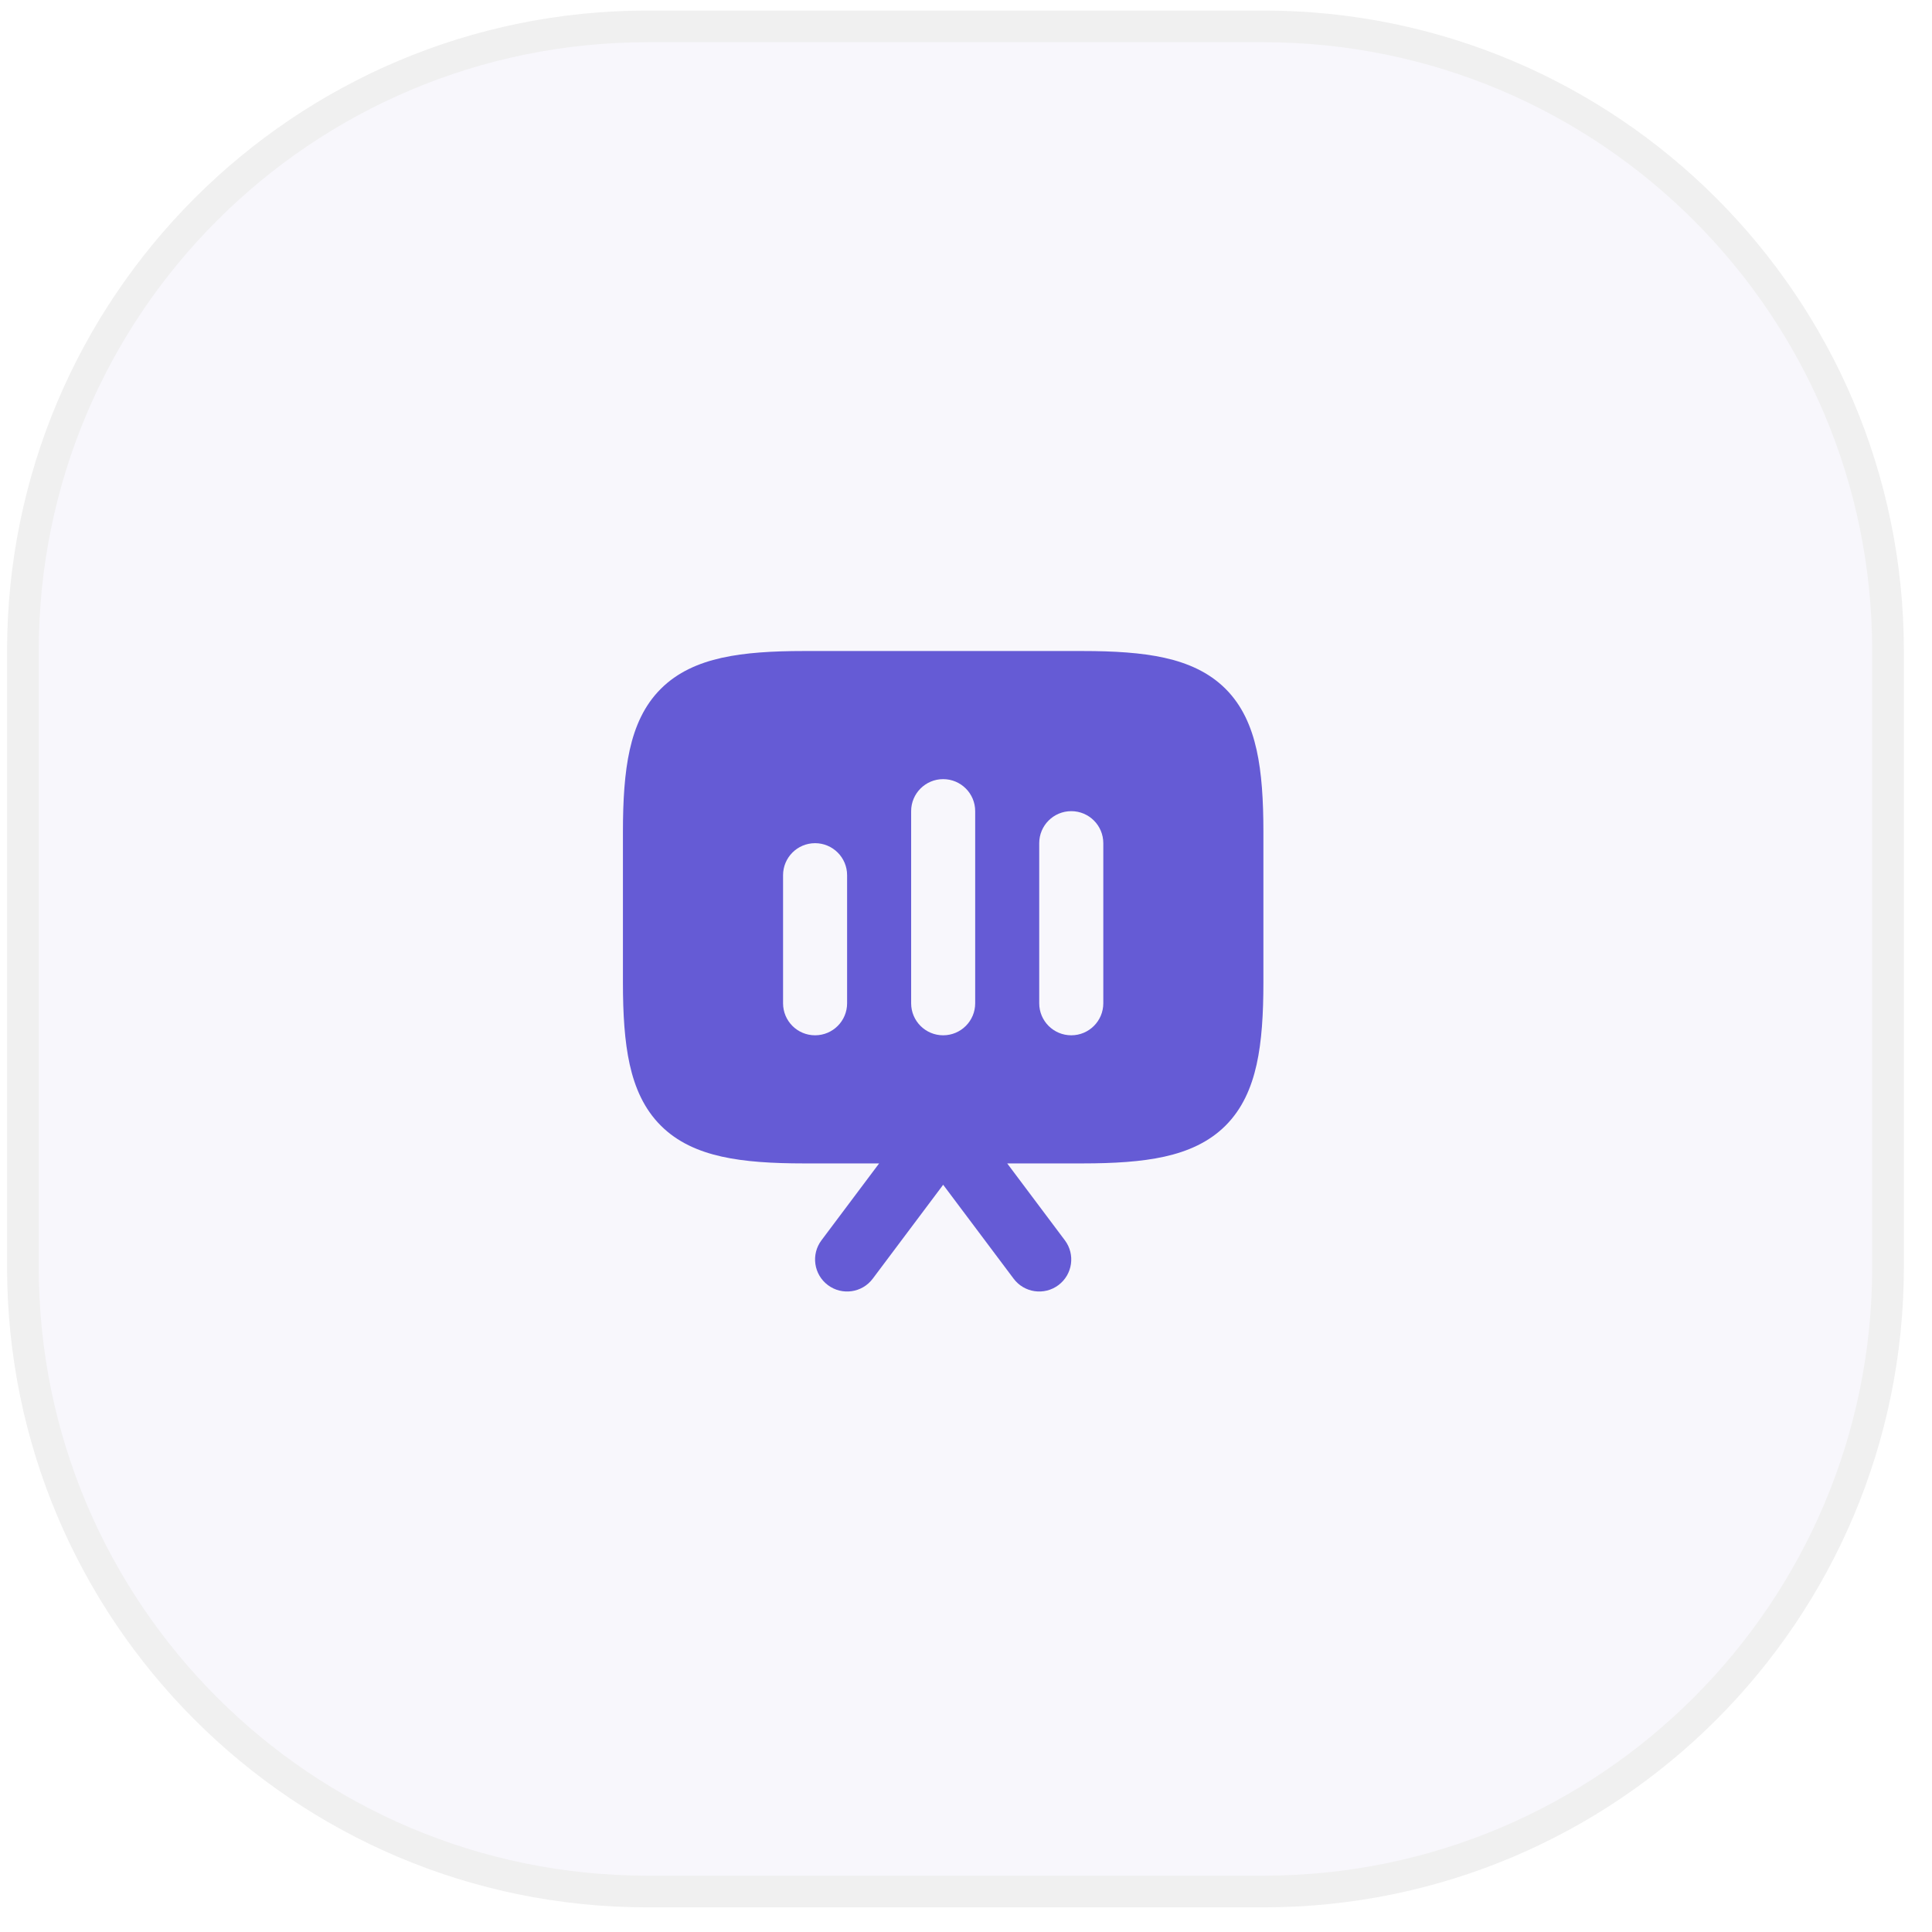
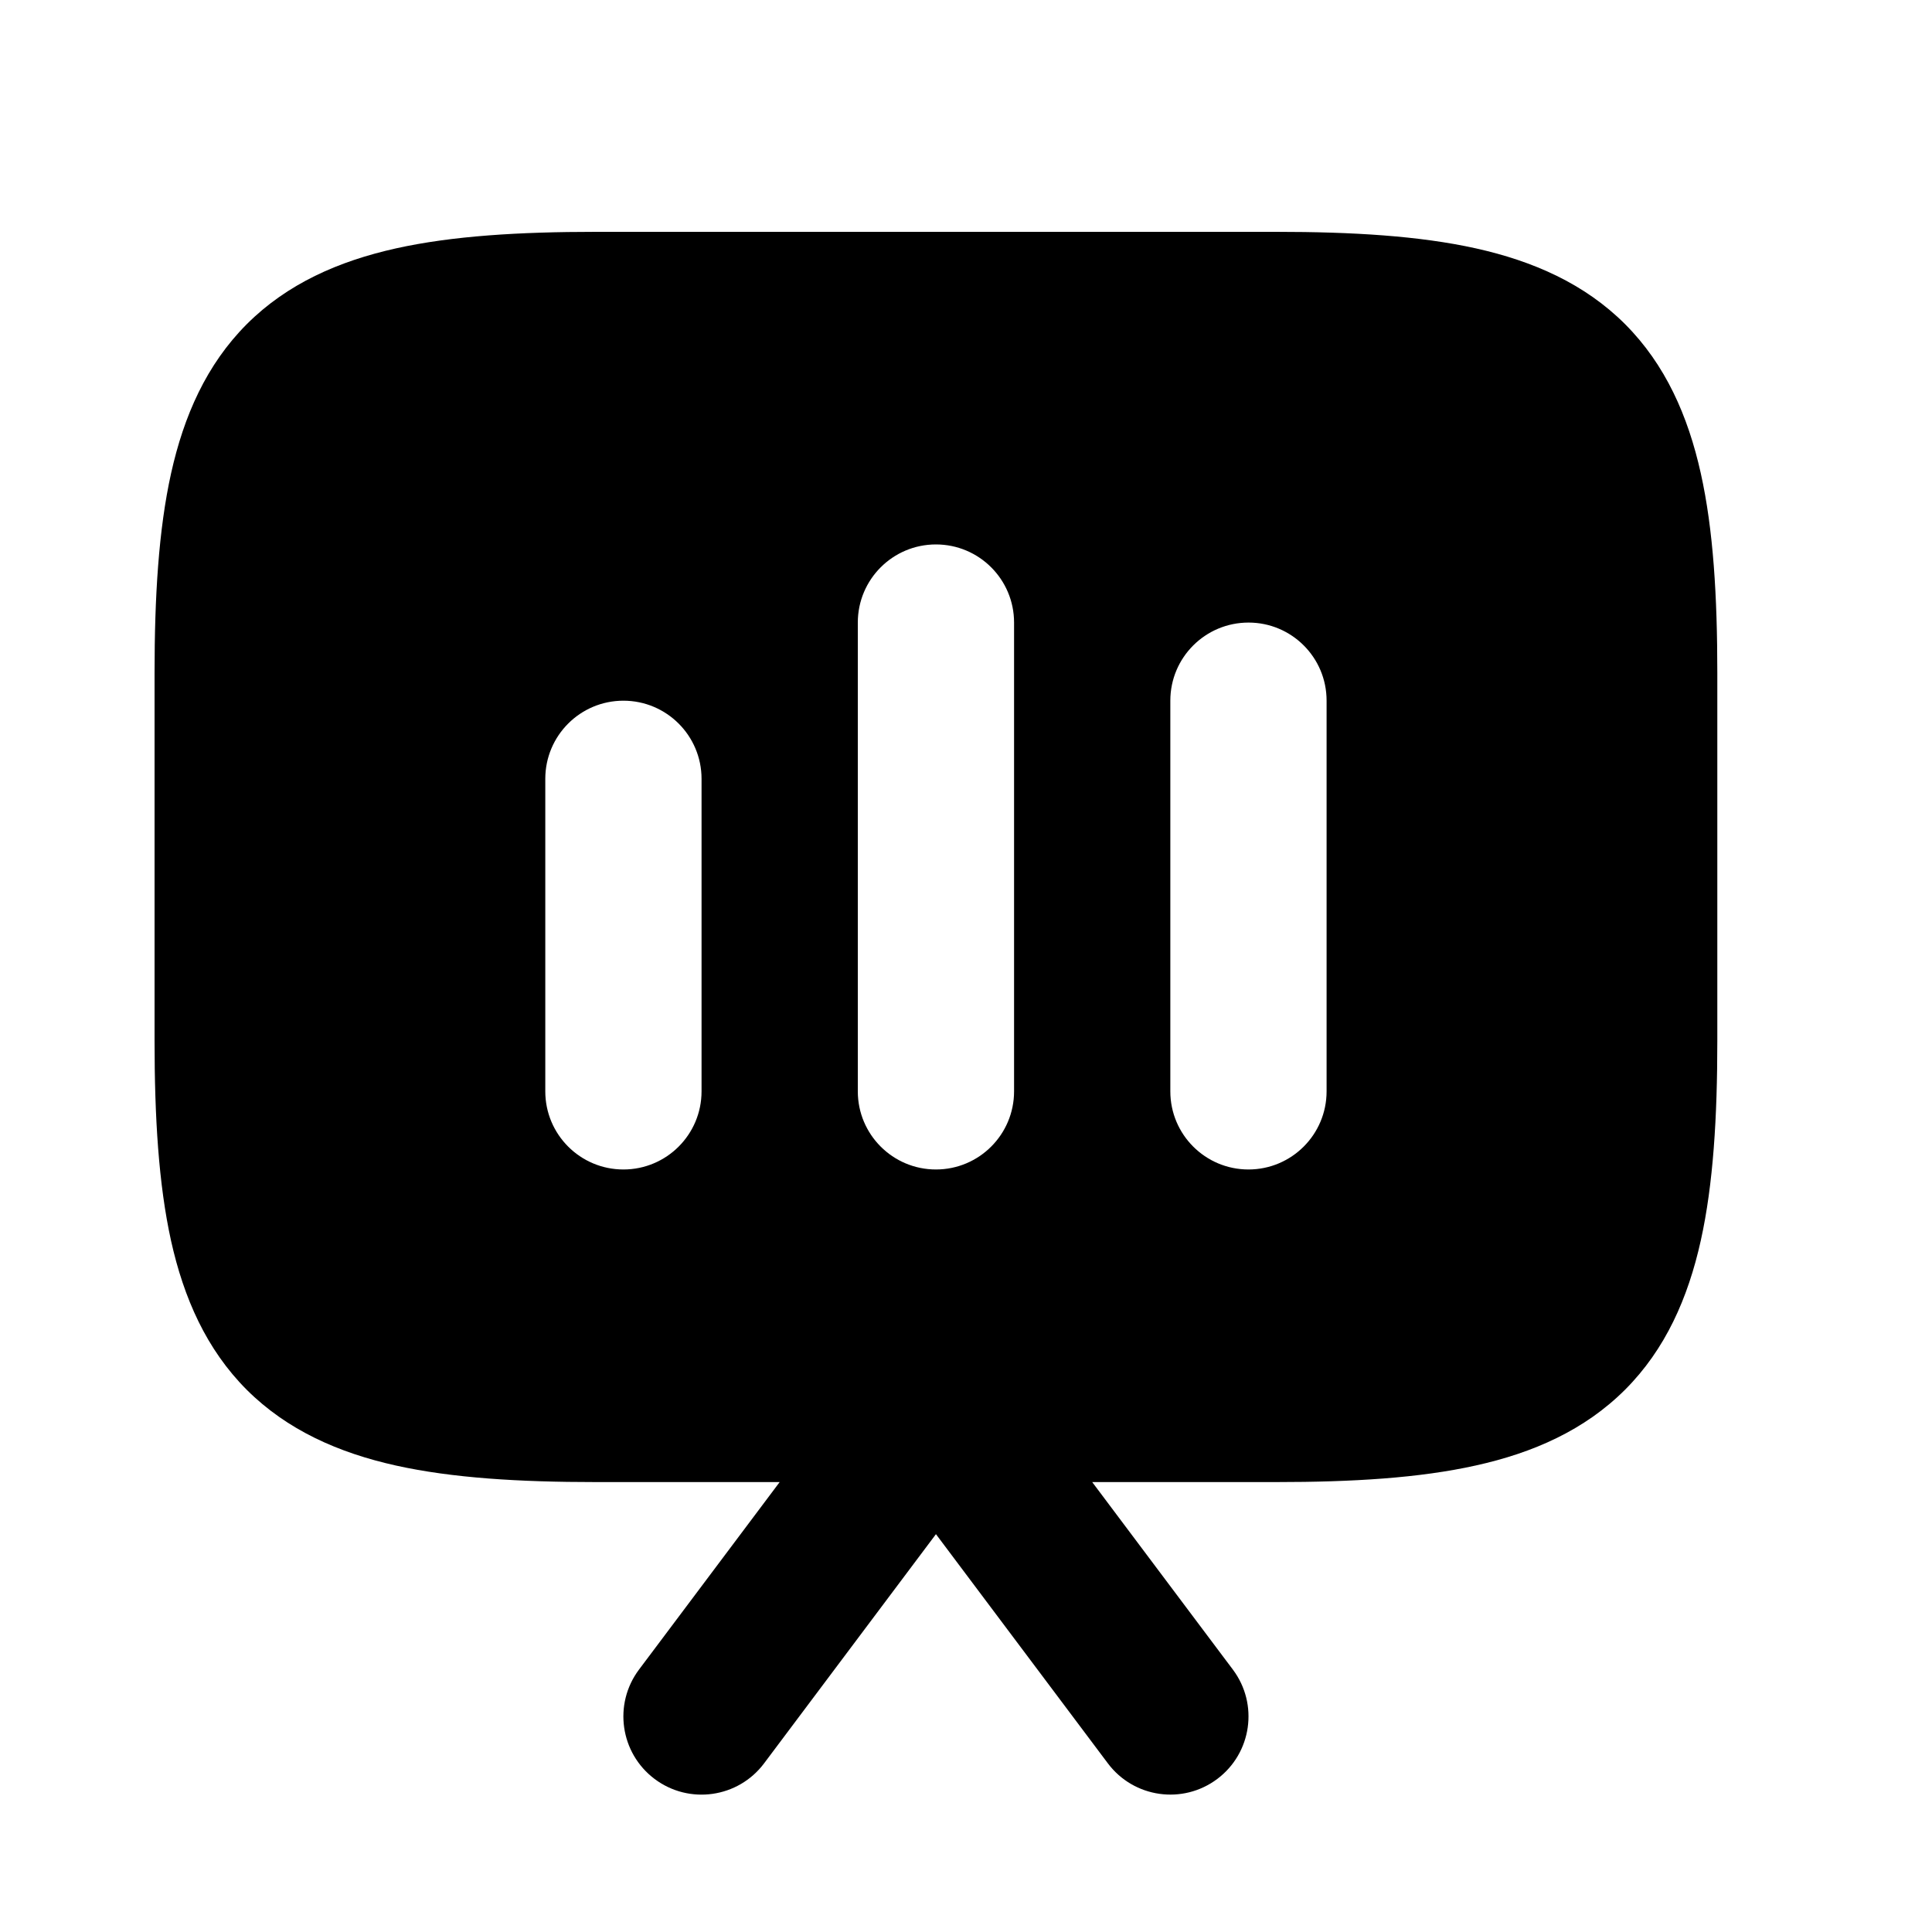
- <svg xmlns="http://www.w3.org/2000/svg" width="61" height="61" viewBox="0 0 61 61" fill="none">
-   <rect x="0.723" y="0.833" width="58.889" height="58.889" rx="19.722" fill="#F8F7FC" stroke="#F0F0F0" />
-   <path fill-rule="evenodd" clip-rule="evenodd" d="M22.792 20.769C23.523 20.607 24.388 20.555 25.379 20.555H34.179C35.17 20.555 36.035 20.607 36.766 20.769C37.508 20.934 38.172 21.227 38.696 21.75C39.219 22.273 39.511 22.937 39.676 23.68C39.838 24.41 39.89 25.275 39.89 26.266V31.022C39.89 32.013 39.838 32.878 39.676 33.609C39.511 34.351 39.219 35.015 38.696 35.538C38.172 36.062 37.508 36.354 36.766 36.519C36.035 36.681 35.17 36.733 34.179 36.733H31.801L33.621 39.16C33.956 39.606 33.866 40.24 33.419 40.575C32.972 40.91 32.339 40.82 32.004 40.373L29.779 37.407L27.555 40.373C27.22 40.82 26.586 40.91 26.139 40.575C25.692 40.24 25.602 39.606 25.937 39.16L27.757 36.733H25.379C24.388 36.733 23.523 36.681 22.792 36.519C22.05 36.354 21.386 36.062 20.863 35.538C20.339 35.015 20.047 34.351 19.882 33.609C19.72 32.878 19.668 32.013 19.668 31.022V26.266C19.668 25.275 19.72 24.41 19.882 23.68C20.047 22.937 20.339 22.273 20.863 21.75C21.386 21.227 22.05 20.934 22.792 20.769ZM30.79 25.611C30.79 25.052 30.337 24.6 29.779 24.6C29.221 24.6 28.768 25.052 28.768 25.611L28.768 31.677C28.768 32.236 29.221 32.688 29.779 32.688C30.337 32.688 30.79 32.236 30.79 31.677L30.79 25.611ZM33.824 25.611C34.382 25.611 34.835 26.063 34.835 26.622L34.835 31.677C34.835 32.236 34.382 32.688 33.824 32.688C33.265 32.688 32.812 32.236 32.812 31.677L32.812 26.622C32.812 26.063 33.265 25.611 33.824 25.611ZM26.746 27.633C26.746 27.075 26.293 26.622 25.735 26.622C25.176 26.622 24.724 27.075 24.724 27.633L24.724 31.677C24.724 32.236 25.176 32.688 25.735 32.688C26.293 32.688 26.746 32.236 26.746 31.677L26.746 27.633Z" fill="#655BD5" />
+ <svg xmlns="http://www.w3.org/2000/svg" width="25" height="25" viewBox="0 0 25 25" fill="none">
+   <path fill-rule="evenodd" clip-rule="evenodd" d="M5.124 3.214C5.855 3.052 6.72 3 7.711 3h8.8c.991 0 1.856.052 2.587.214.742.165 1.406.457 1.93.98.523.524.815 1.188.98 1.93.163.731.214 1.596.214 2.587v4.756c0 .99-.052 1.856-.214 2.586-.165.743-.457 1.407-.98 1.93-.524.523-1.188.816-1.93.98-.73.163-1.596.215-2.586.215h-2.379l1.82 2.426a1.011 1.011 0 0 1-1.617 1.214l-2.225-2.966-2.224 2.966a1.011 1.011 0 1 1-1.618-1.214l1.82-2.426H7.71c-.99 0-1.856-.052-2.587-.214-.742-.165-1.406-.458-1.93-.98-.523-.524-.815-1.188-.98-1.93C2.052 15.322 2 14.457 2 13.466V8.711c0-.99.052-1.856.214-2.587.165-.742.457-1.406.98-1.93.524-.523 1.188-.815 1.93-.98Zm7.998 4.842a1.011 1.011 0 1 0-2.022 0v6.066a1.011 1.011 0 0 0 2.022 0V8.056Zm3.034 0c.558 0 1.01.452 1.01 1.01v5.056a1.011 1.011 0 0 1-2.022 0V9.067c0-.559.453-1.011 1.012-1.011Zm-7.078 2.022a1.011 1.011 0 1 0-2.022 0v4.044a1.011 1.011 0 0 0 2.022 0v-4.044Z" fill="currentColor" />
</svg>
